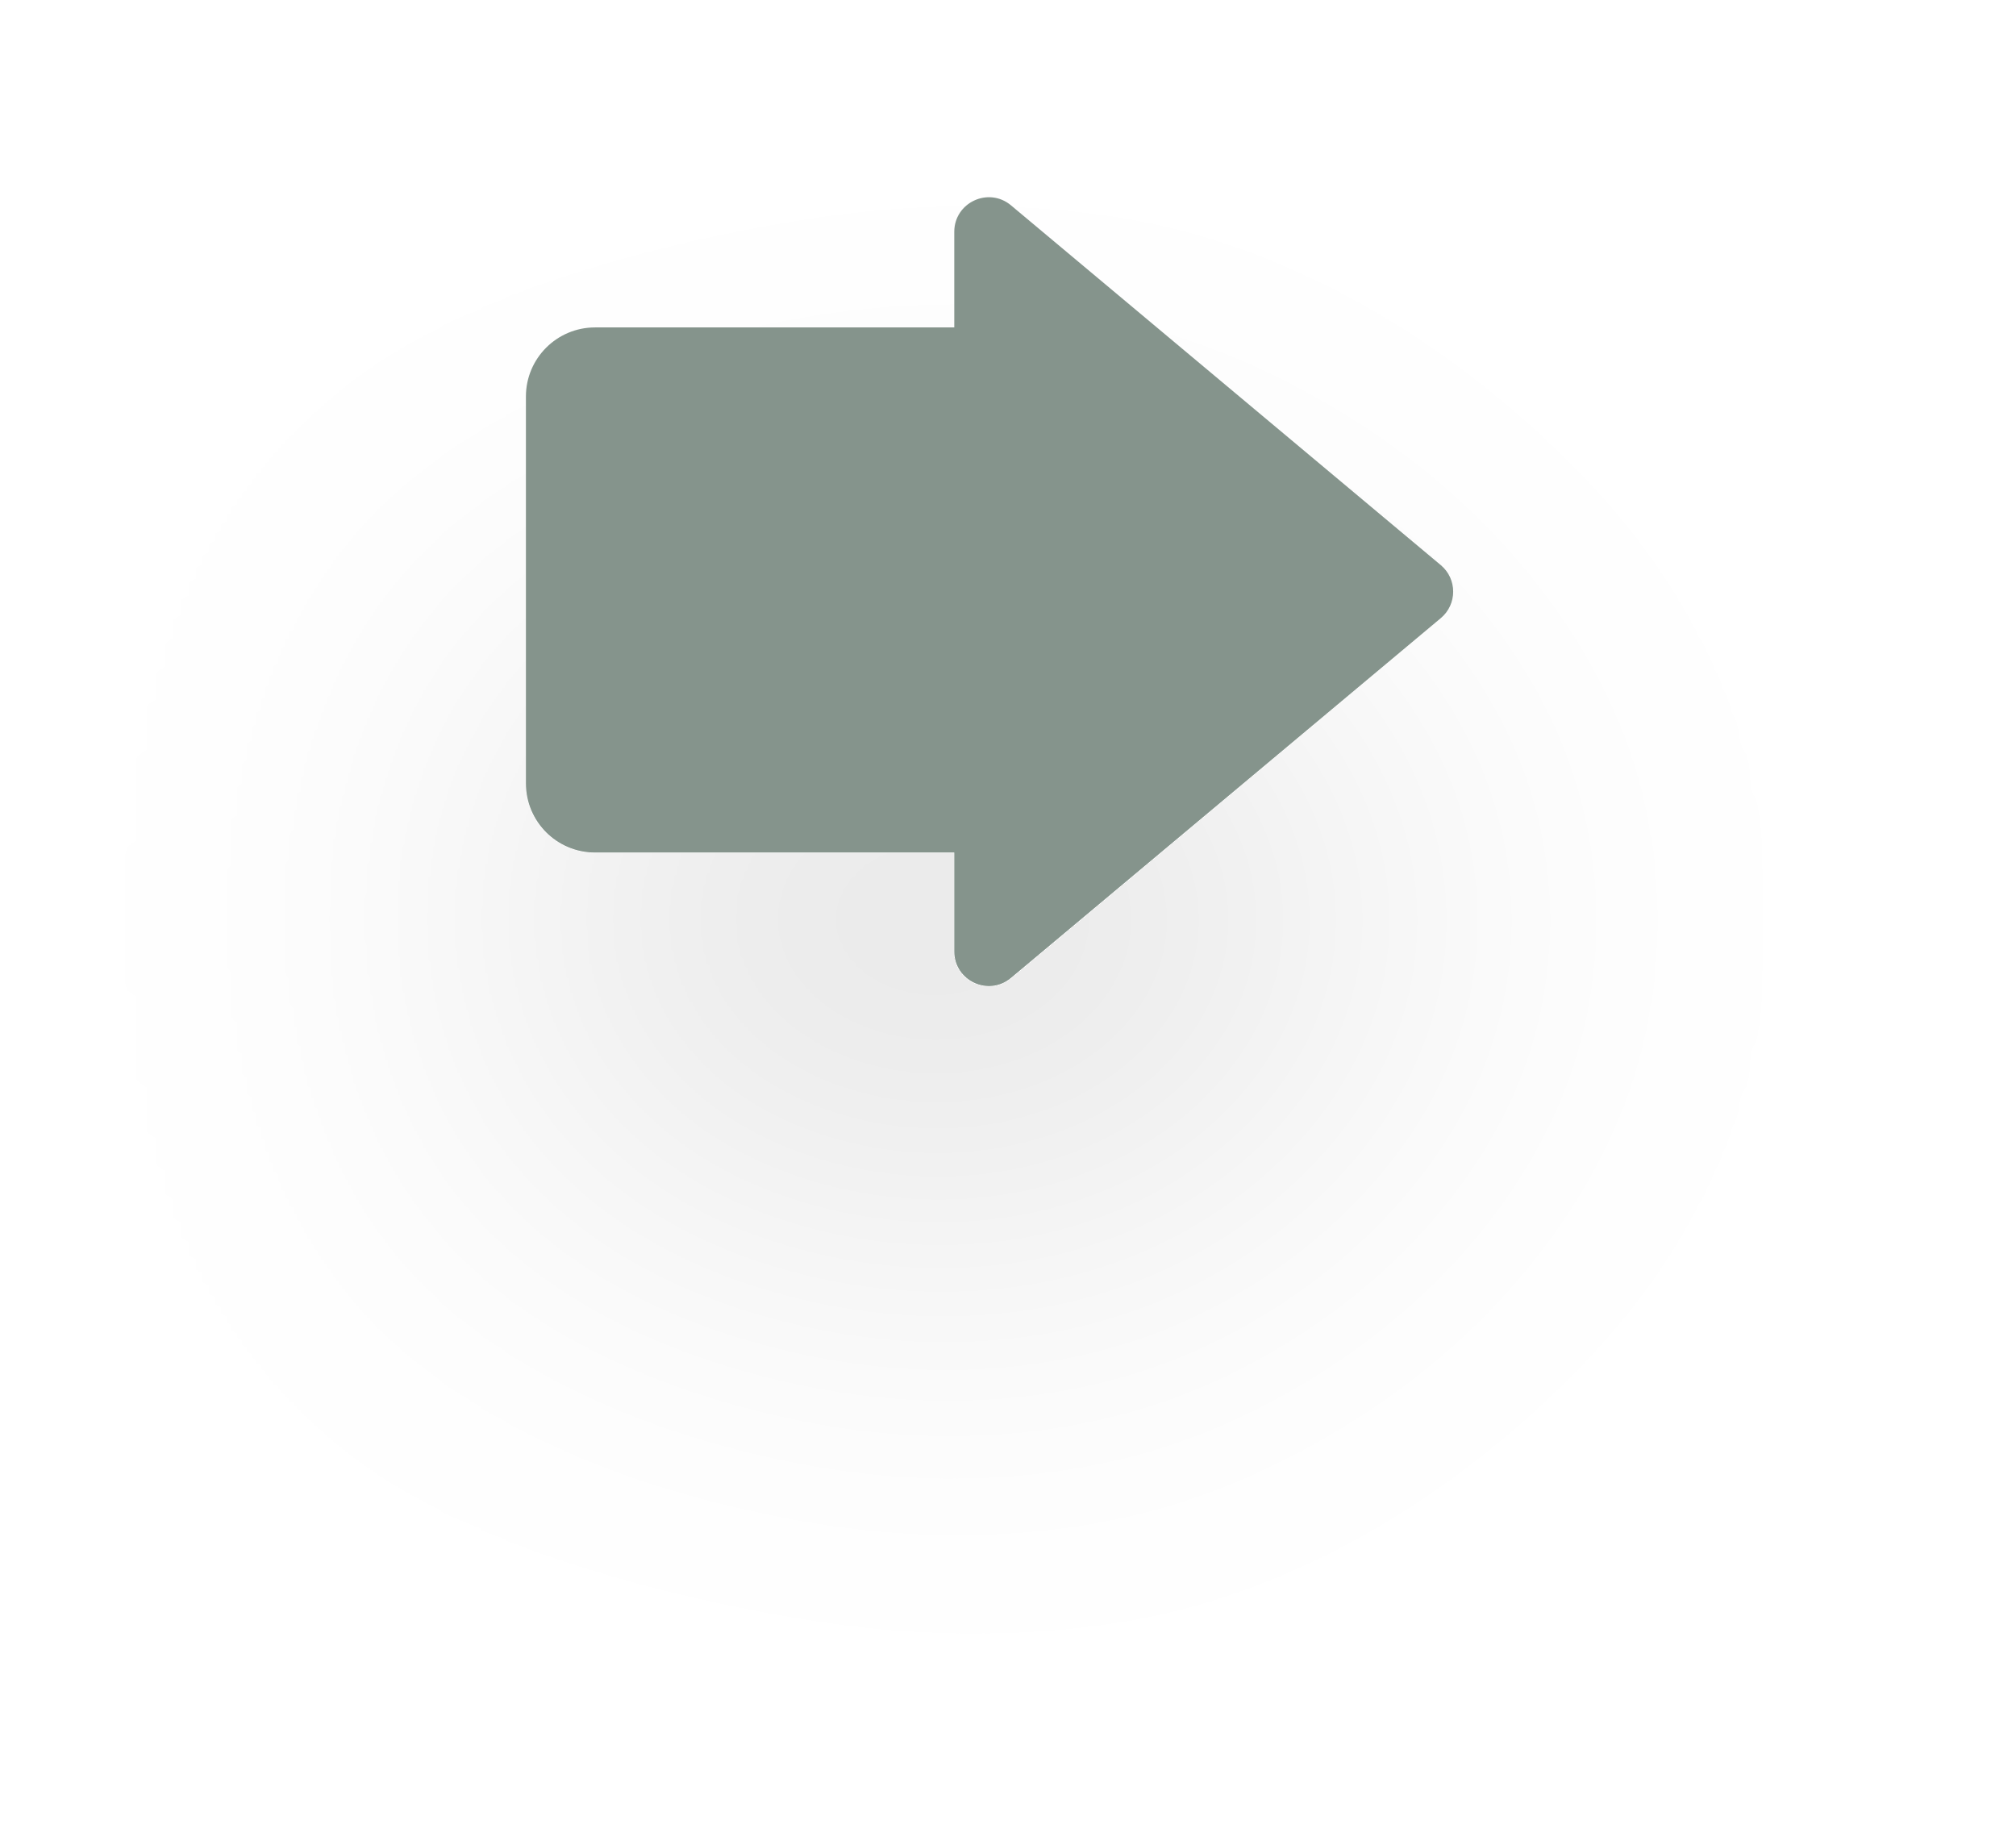
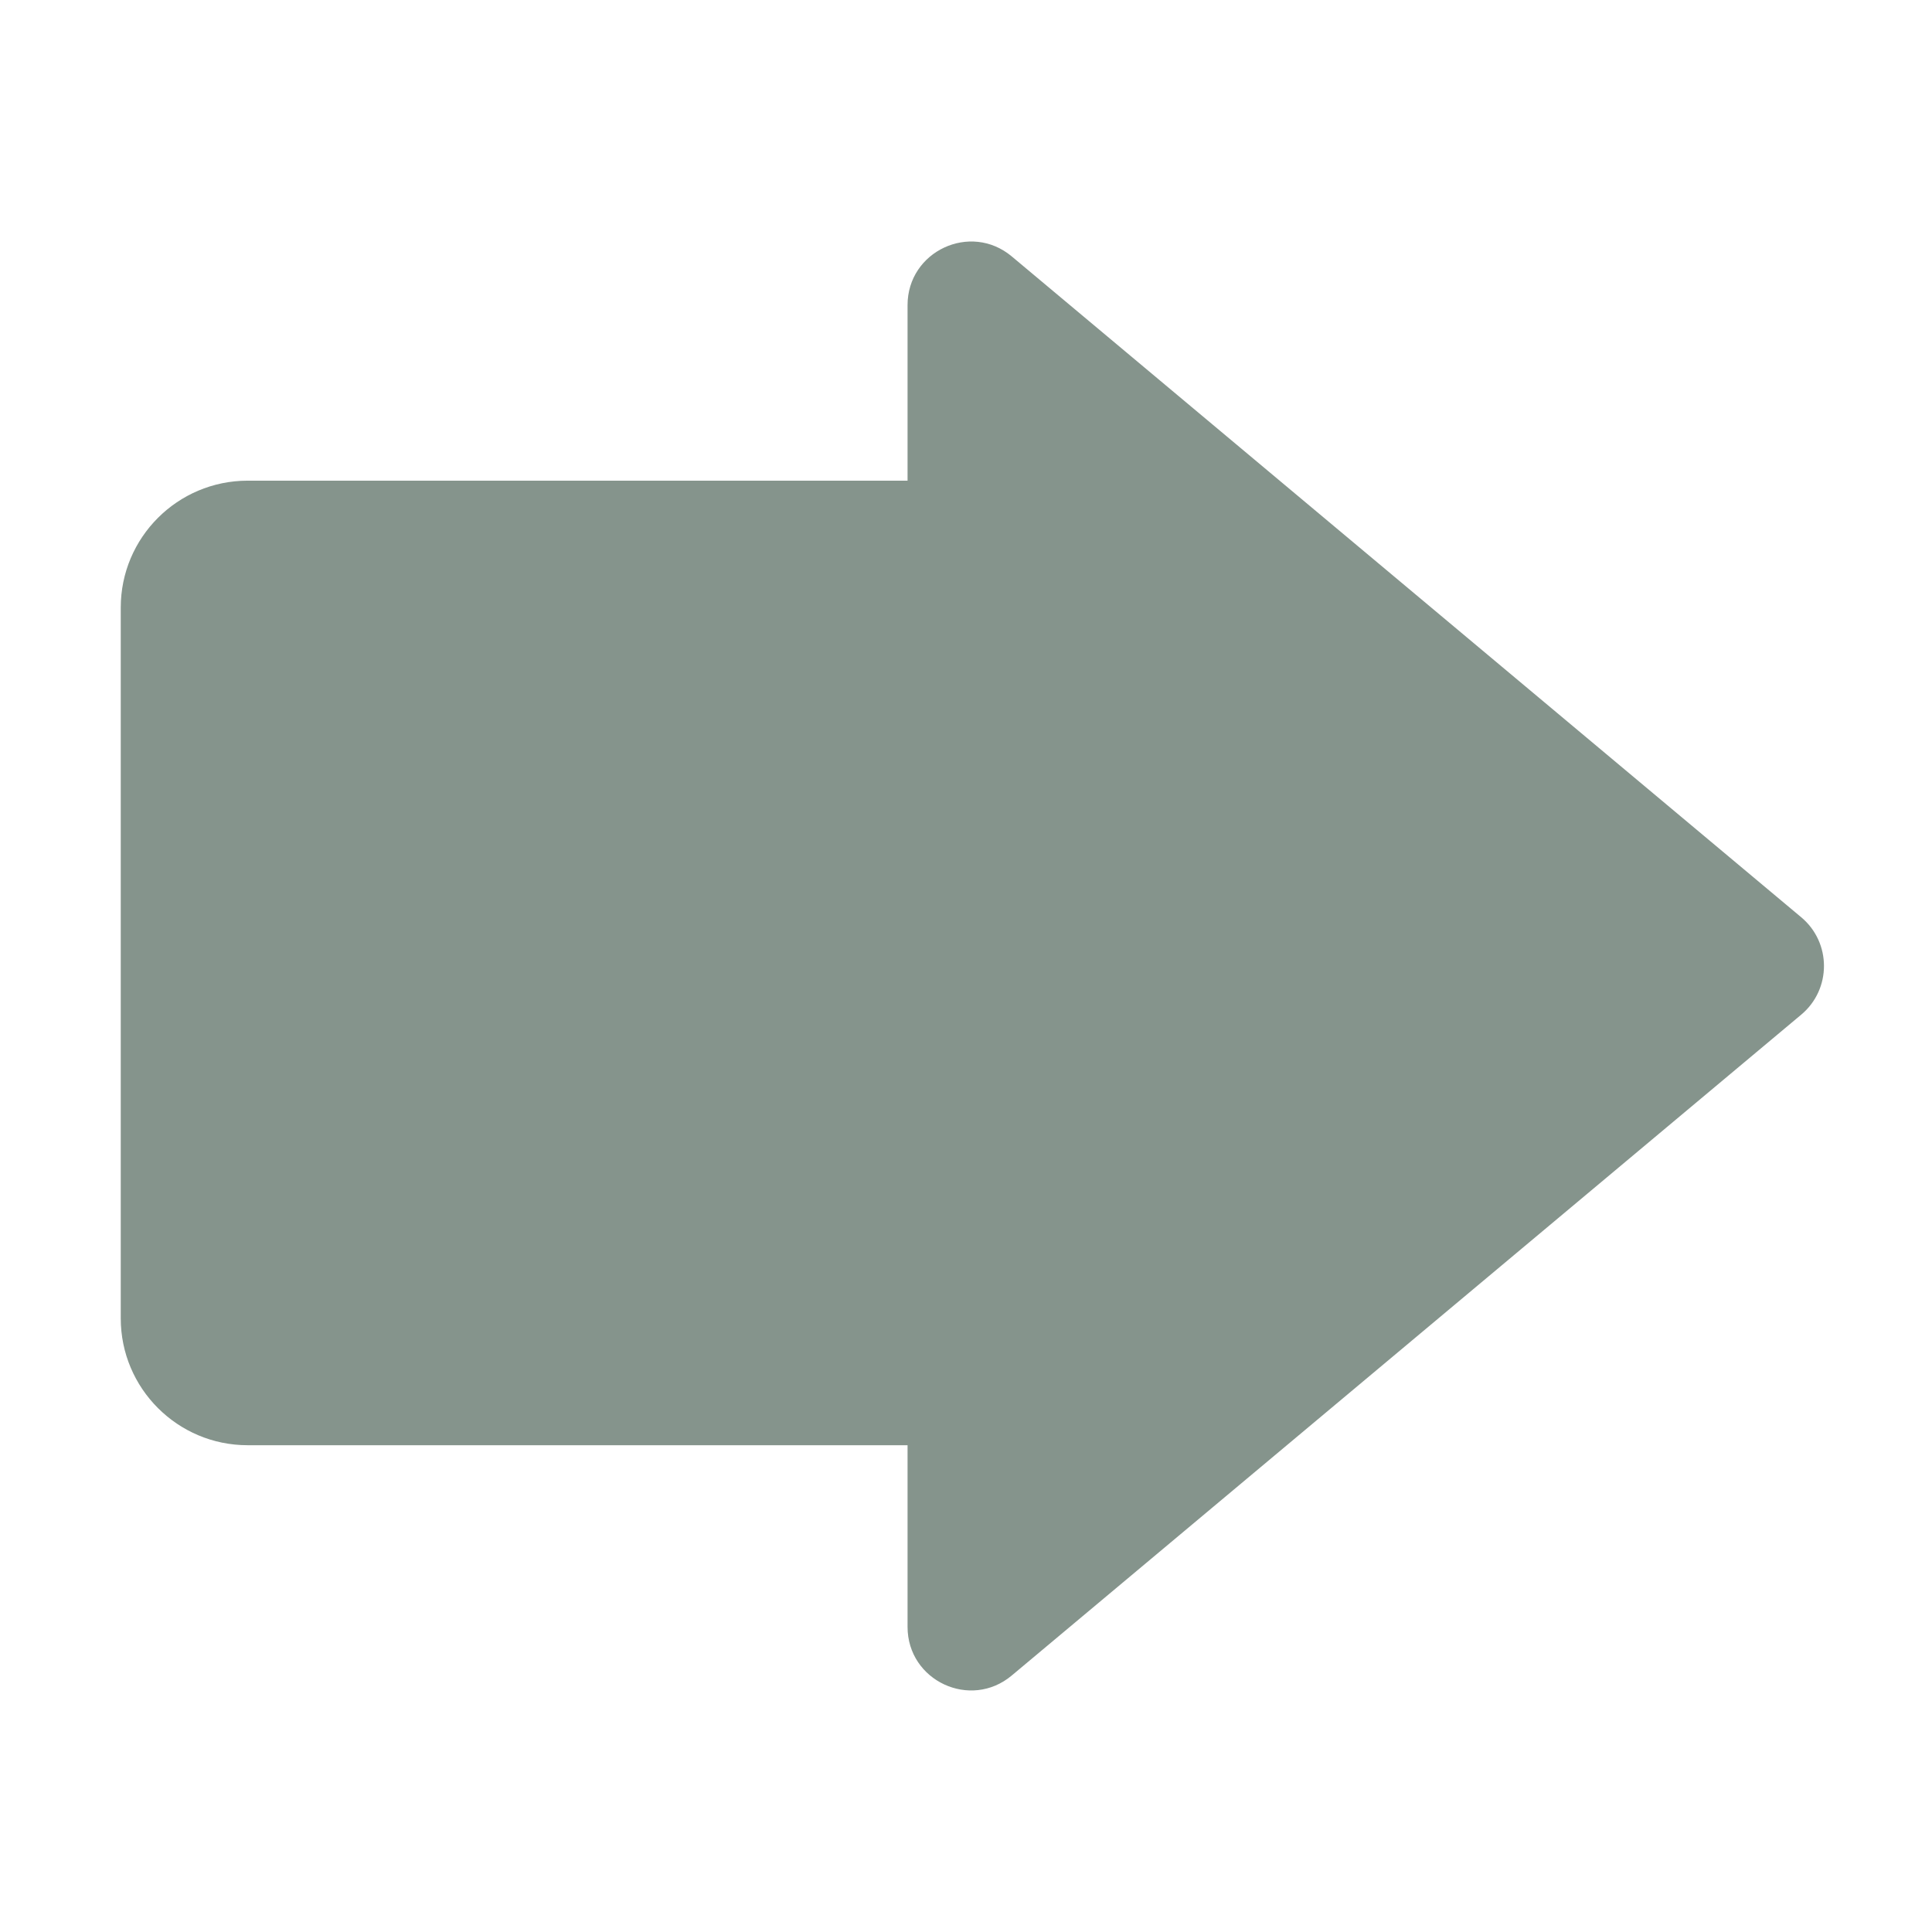
- <svg xmlns="http://www.w3.org/2000/svg" width="46" height="42" viewBox="0 0 46 42" fill="none">
-   <g filter="url(#filter0_d_301_7002)">
-     <path d="M21.774 5.29C21.774 4.621 22.555 4.256 23.068 4.685L32.876 12.895C33.252 13.21 33.252 13.789 32.876 14.104L23.068 22.314C22.555 22.744 21.774 22.379 21.774 21.71V19.453H13.576C12.706 19.453 12 18.747 12 17.877V9.048C12 8.177 12.706 7.472 13.576 7.471H21.774V5.29Z" fill="#85948C" />
-   </g>
-   <defs>
-     <filter id="filter0_d_301_7002" x="0" y="0" width="45.158" height="41.999" filterUnits="userSpaceOnUse" color-interpolation-filters="sRGB">
-       <feFlood flood-opacity="0" result="BackgroundImageFix" />
-       <feColorMatrix in="SourceAlpha" type="matrix" values="0 0 0 0 0 0 0 0 0 0 0 0 0 0 0 0 0 0 127 0" result="hardAlpha" />
-       <feOffset dy="7.5" />
-       <feGaussianBlur stdDeviation="6" />
-       <feComposite in2="hardAlpha" operator="out" />
-       <feColorMatrix type="matrix" values="0 0 0 0 0 0 0 0 0 0 0 0 0 0 0 0 0 0 0.1 0" />
-       <feBlend mode="normal" in2="BackgroundImageFix" result="effect1_dropShadow_301_7002" />
-       <feBlend mode="normal" in="SourceGraphic" in2="effect1_dropShadow_301_7002" result="shape" />
-     </filter>
-   </defs>
+ <svg xmlns="http://www.w3.org/2000/svg" width="24" height="24" viewBox="0 0 24 24" fill="none">
+   <path d="M11.274 3.79C11.274 3.121 12.055 2.756 12.568 3.185L22.376 11.395C22.752 11.71 22.752 12.289 22.376 12.604L12.568 20.814C12.055 21.244 11.274 20.879 11.274 20.21V17.953H3.076C2.206 17.953 1.5 17.247 1.5 16.377V7.548C1.5 6.677 2.206 5.972 3.076 5.971H11.274V3.79Z" fill="#85948C" />
</svg>
